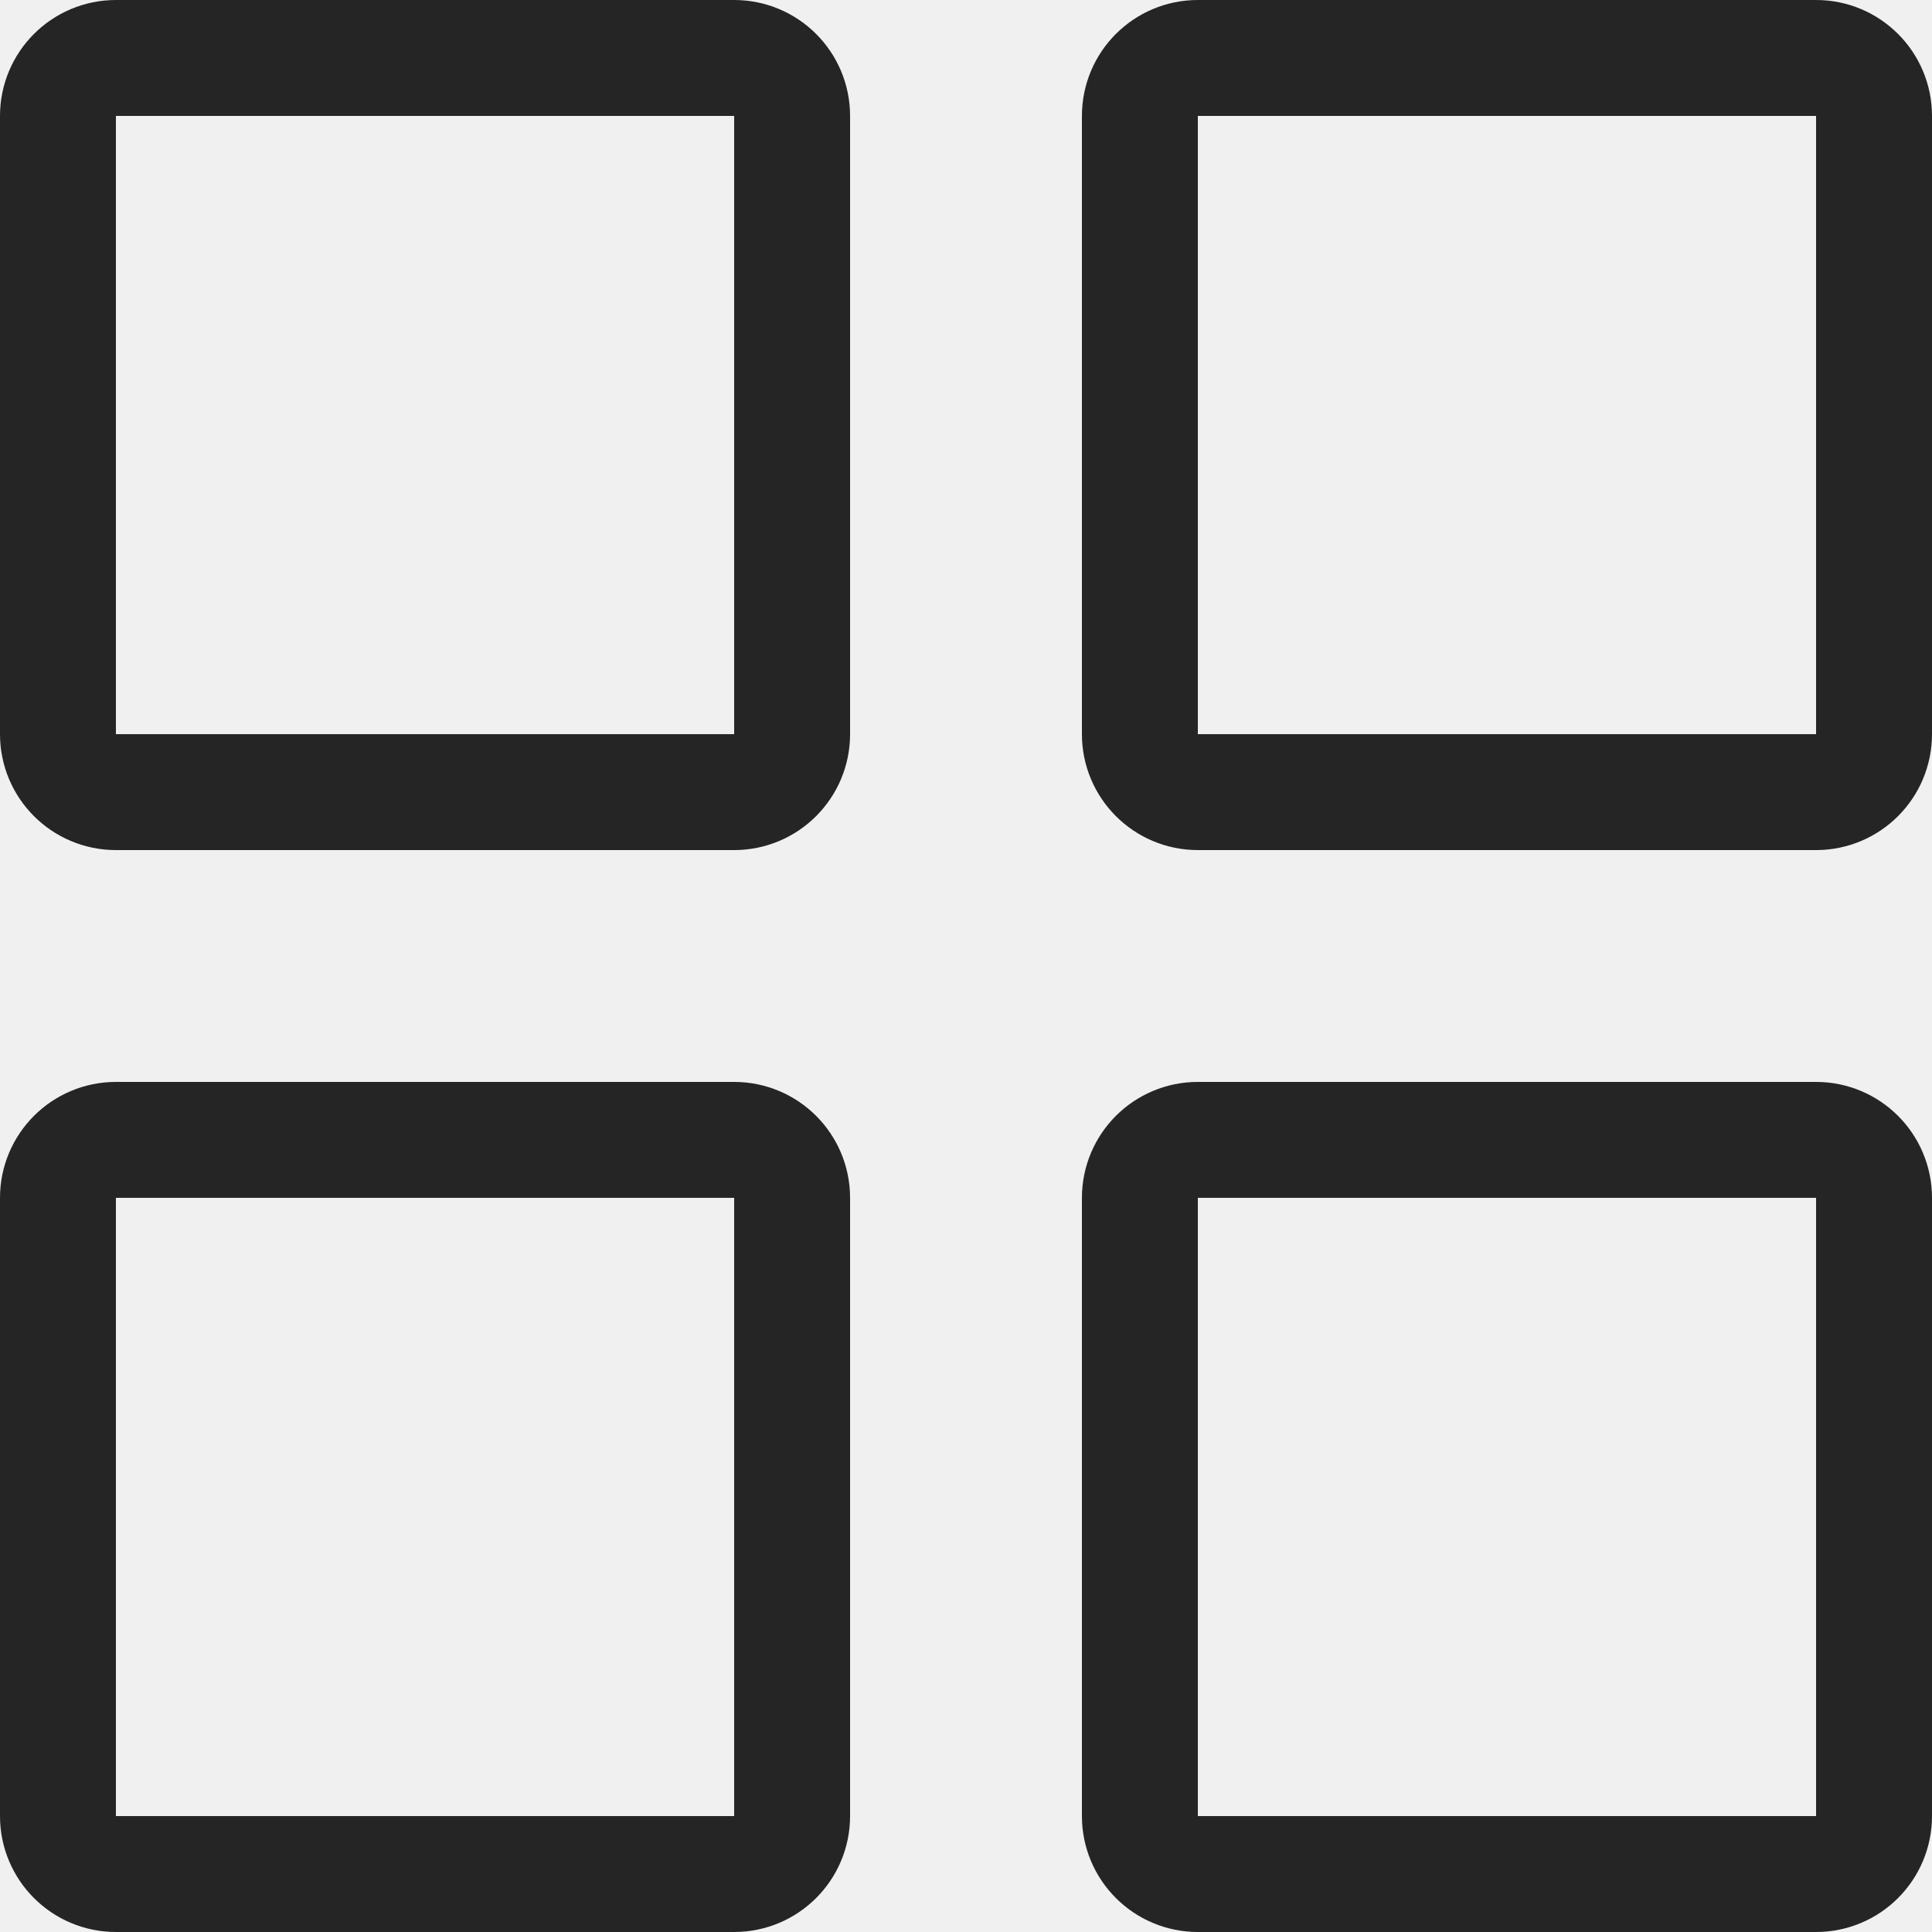
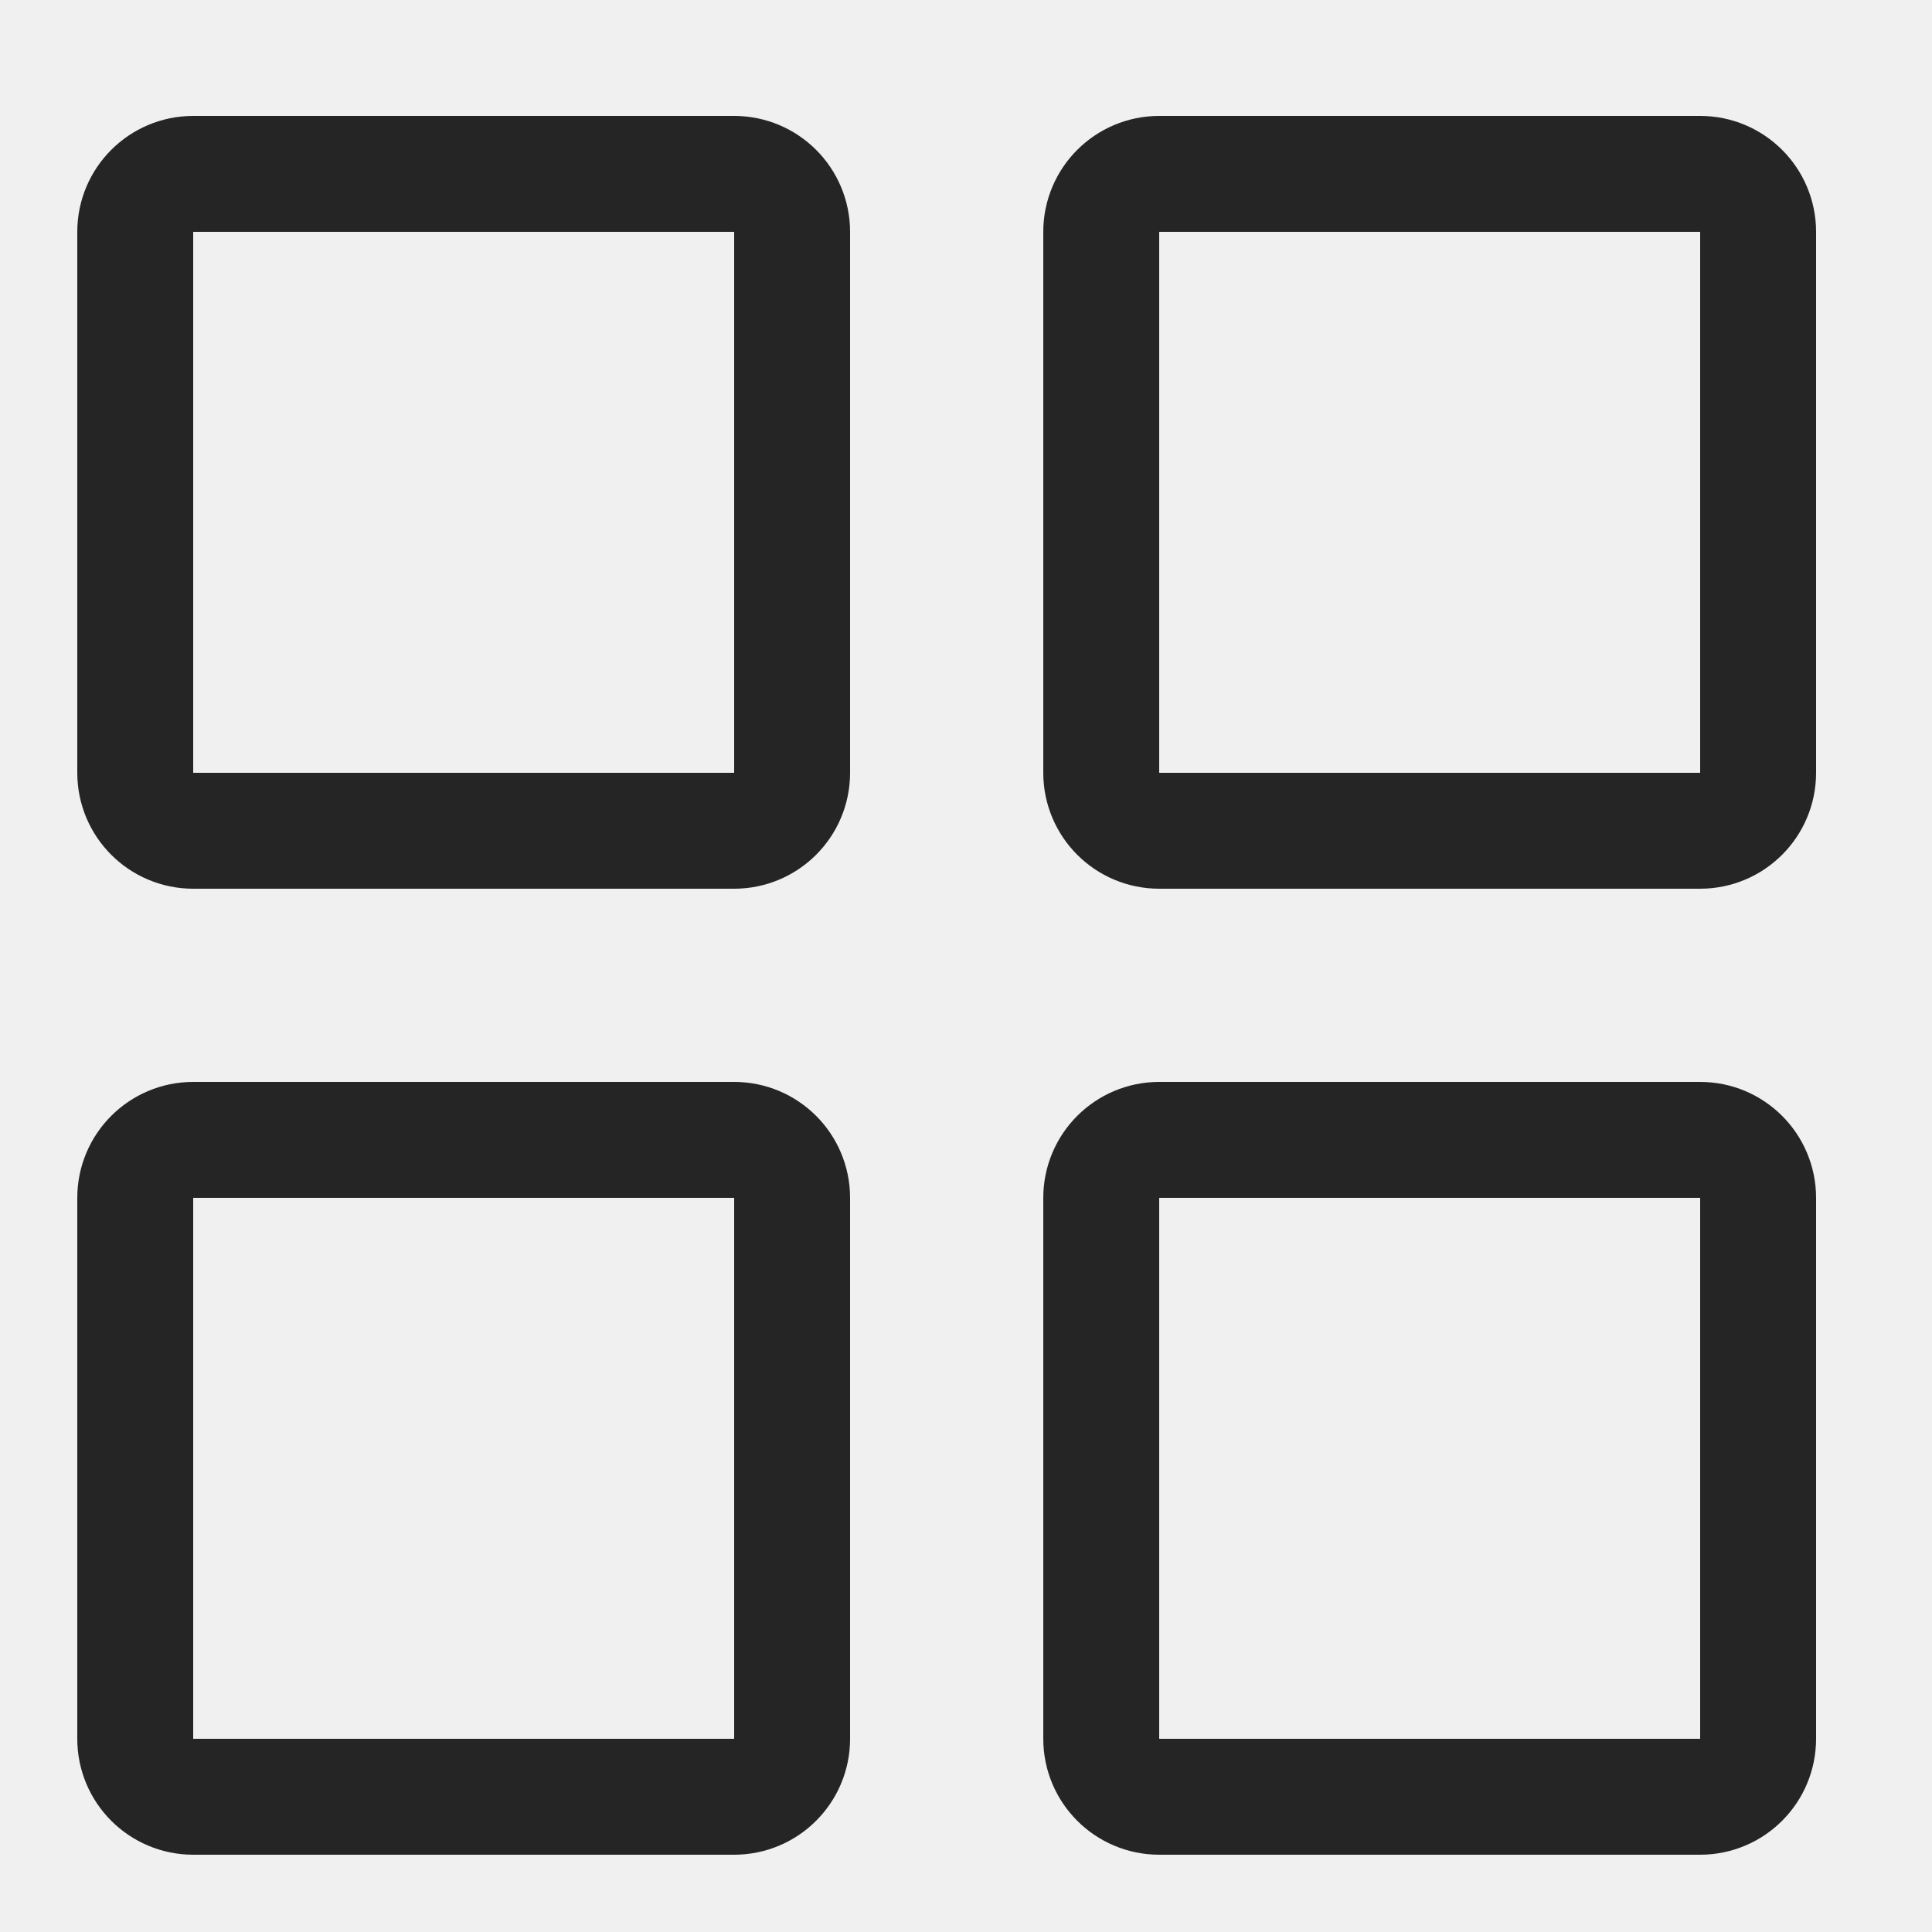
<svg xmlns="http://www.w3.org/2000/svg" width="50" height="50" viewBox="0 0 50 50" fill="none">
-   <g clip-path="url(#clip0_1760_183)">
-     <rect x="1.5" y="1.5" width="19" height="19" rx="1.5" stroke="#252525" stroke-width="3" />
-     <rect x="1.5" y="29.5" width="19" height="19" rx="1.5" stroke="#252525" stroke-width="3" />
-     <rect x="29.5" y="1.5" width="19" height="19" rx="1.5" stroke="#252525" stroke-width="3" />
-     <rect x="29.5" y="29.5" width="19" height="19" rx="1.5" stroke="#252525" stroke-width="3" />
-   </g>
-   <defs>
-     <clipPath id="clip0_1760_183">
-       <rect width="50" height="50" fill="white" transform="translate(50 50) rotate(-180)" />
-     </clipPath>
-   </defs>
+   <rect x="3.5" y="4.5" width="17" height="17" rx="1.5" stroke="#252525" stroke-width="3" />
+   <rect x="3.5" y="29.5" width="17" height="17" rx="1.5" stroke="#252525" stroke-width="3" />
+   <rect x="28.5" y="4.5" width="17" height="17" rx="1.5" stroke="#252525" stroke-width="3" />
+   <rect x="28.5" y="29.5" width="17" height="17" rx="1.5" stroke="#252525" stroke-width="3" />
</svg>
